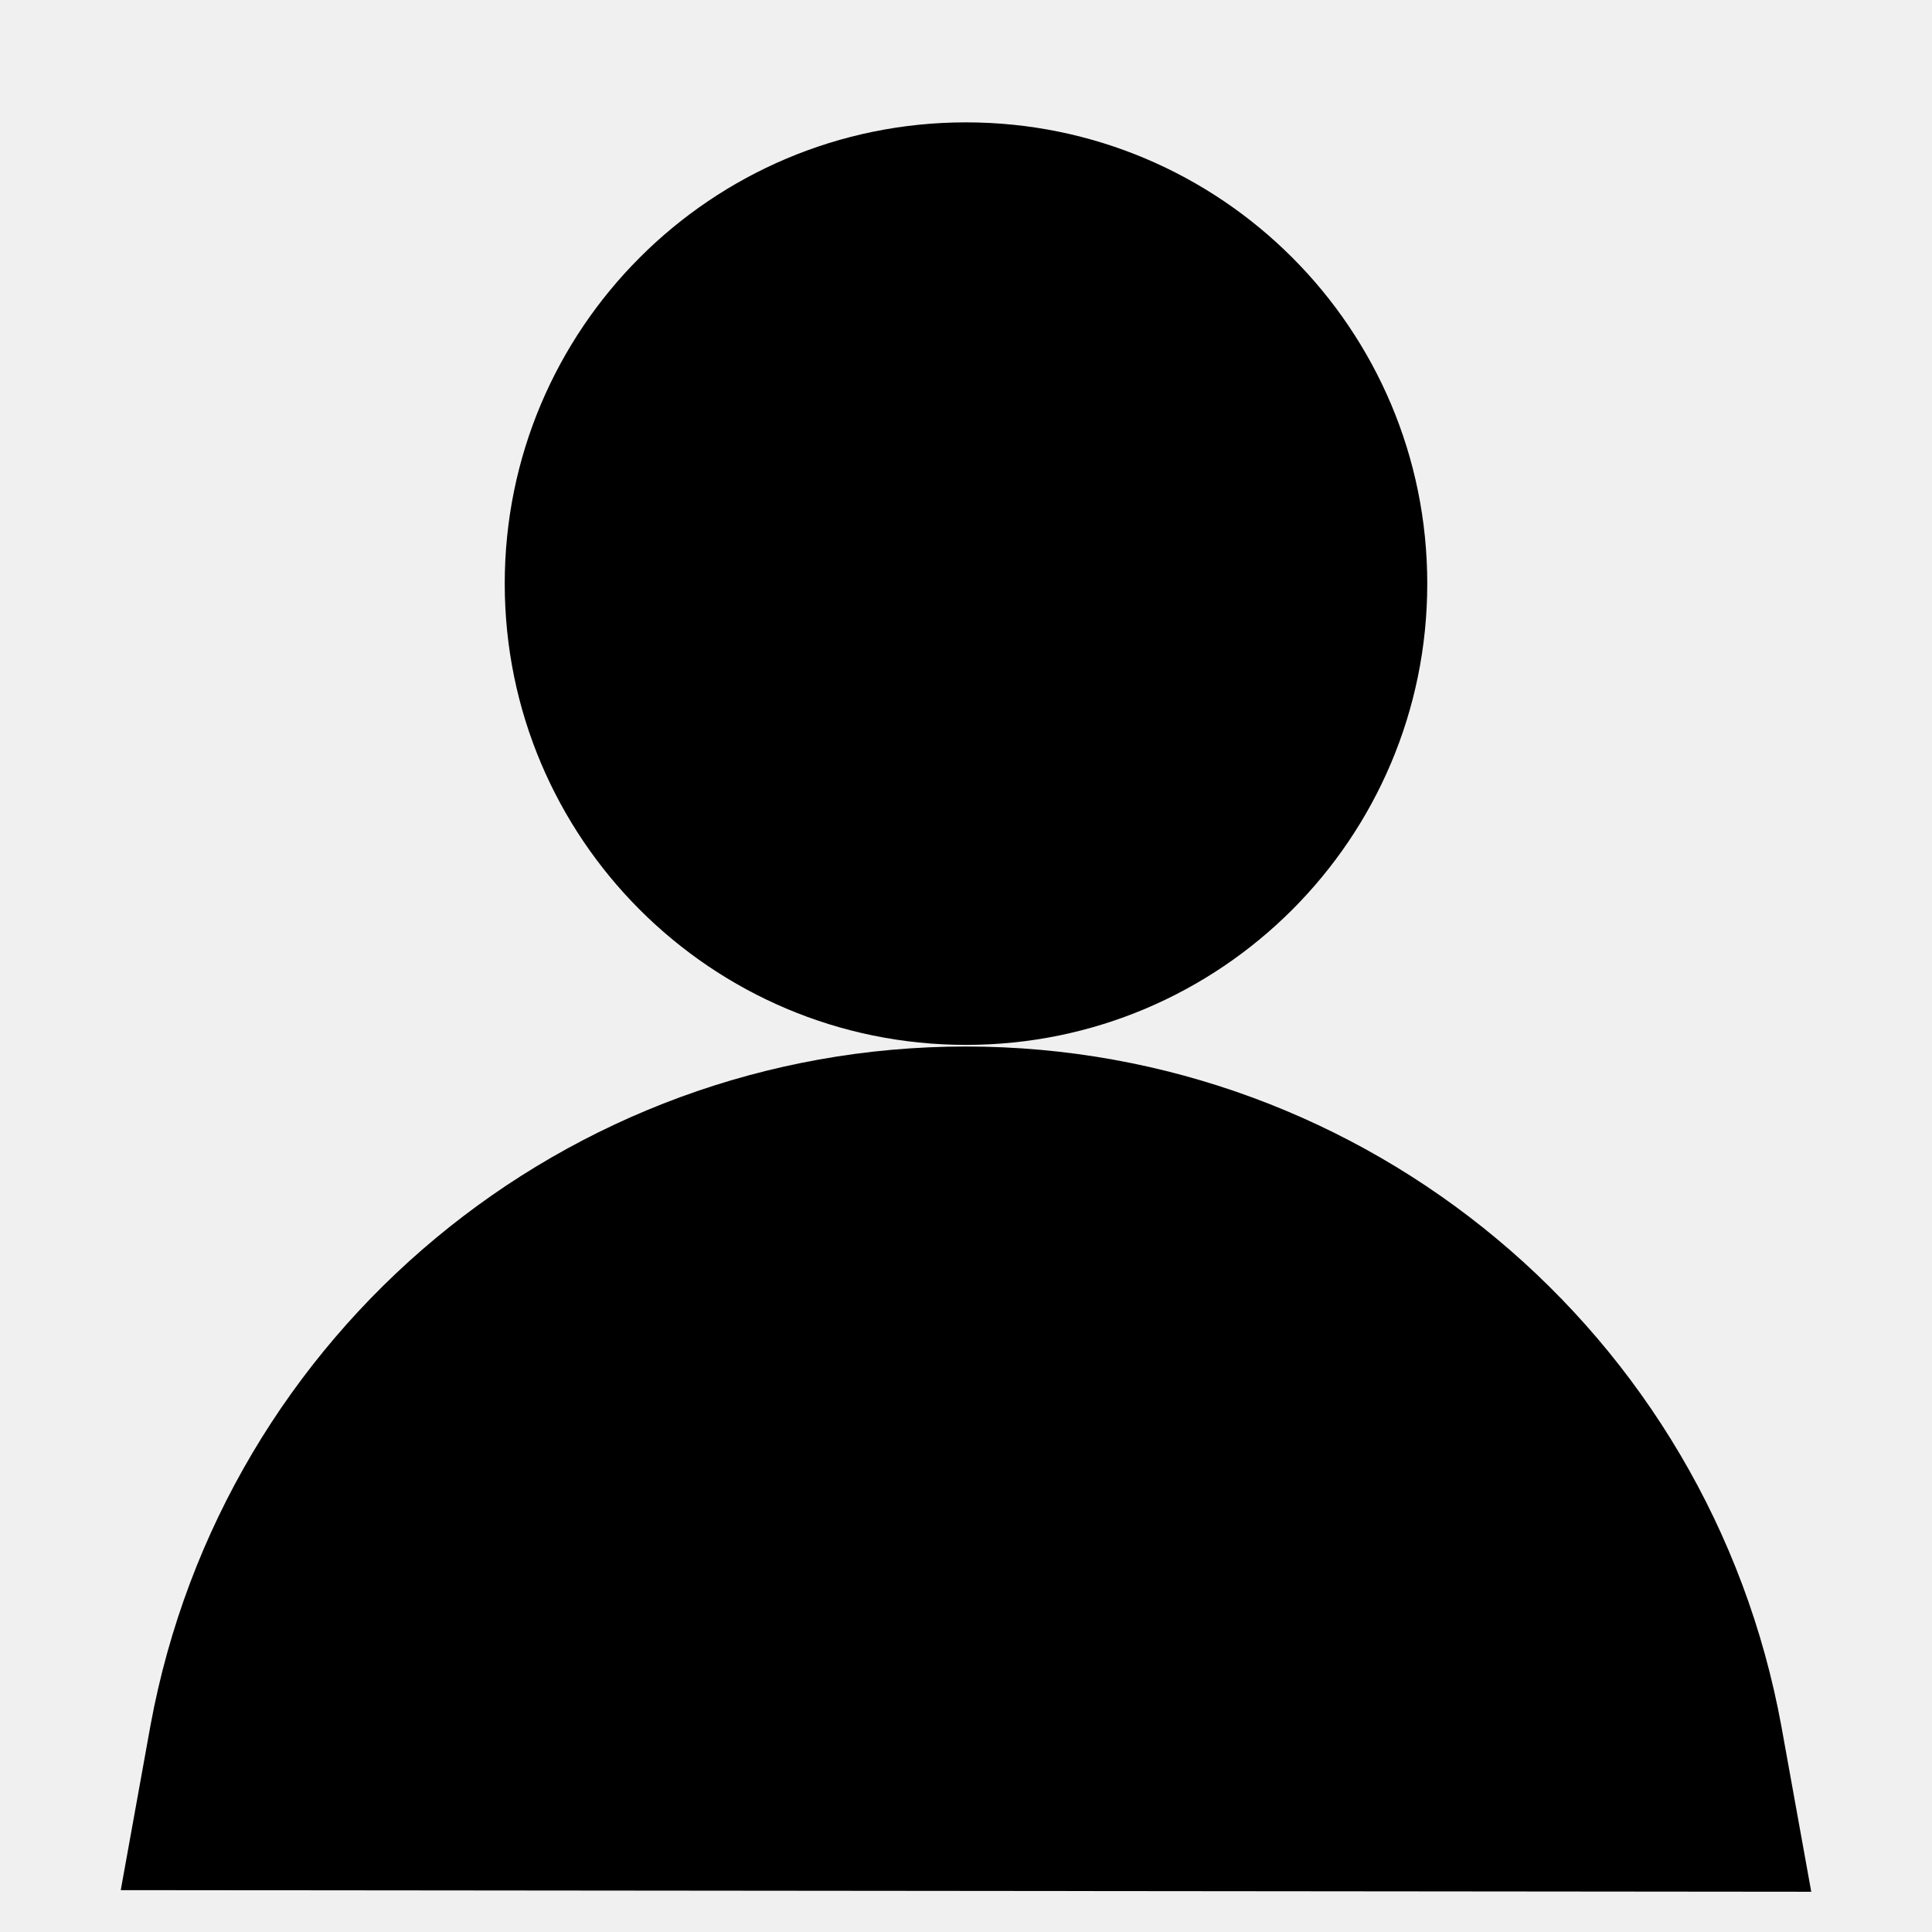
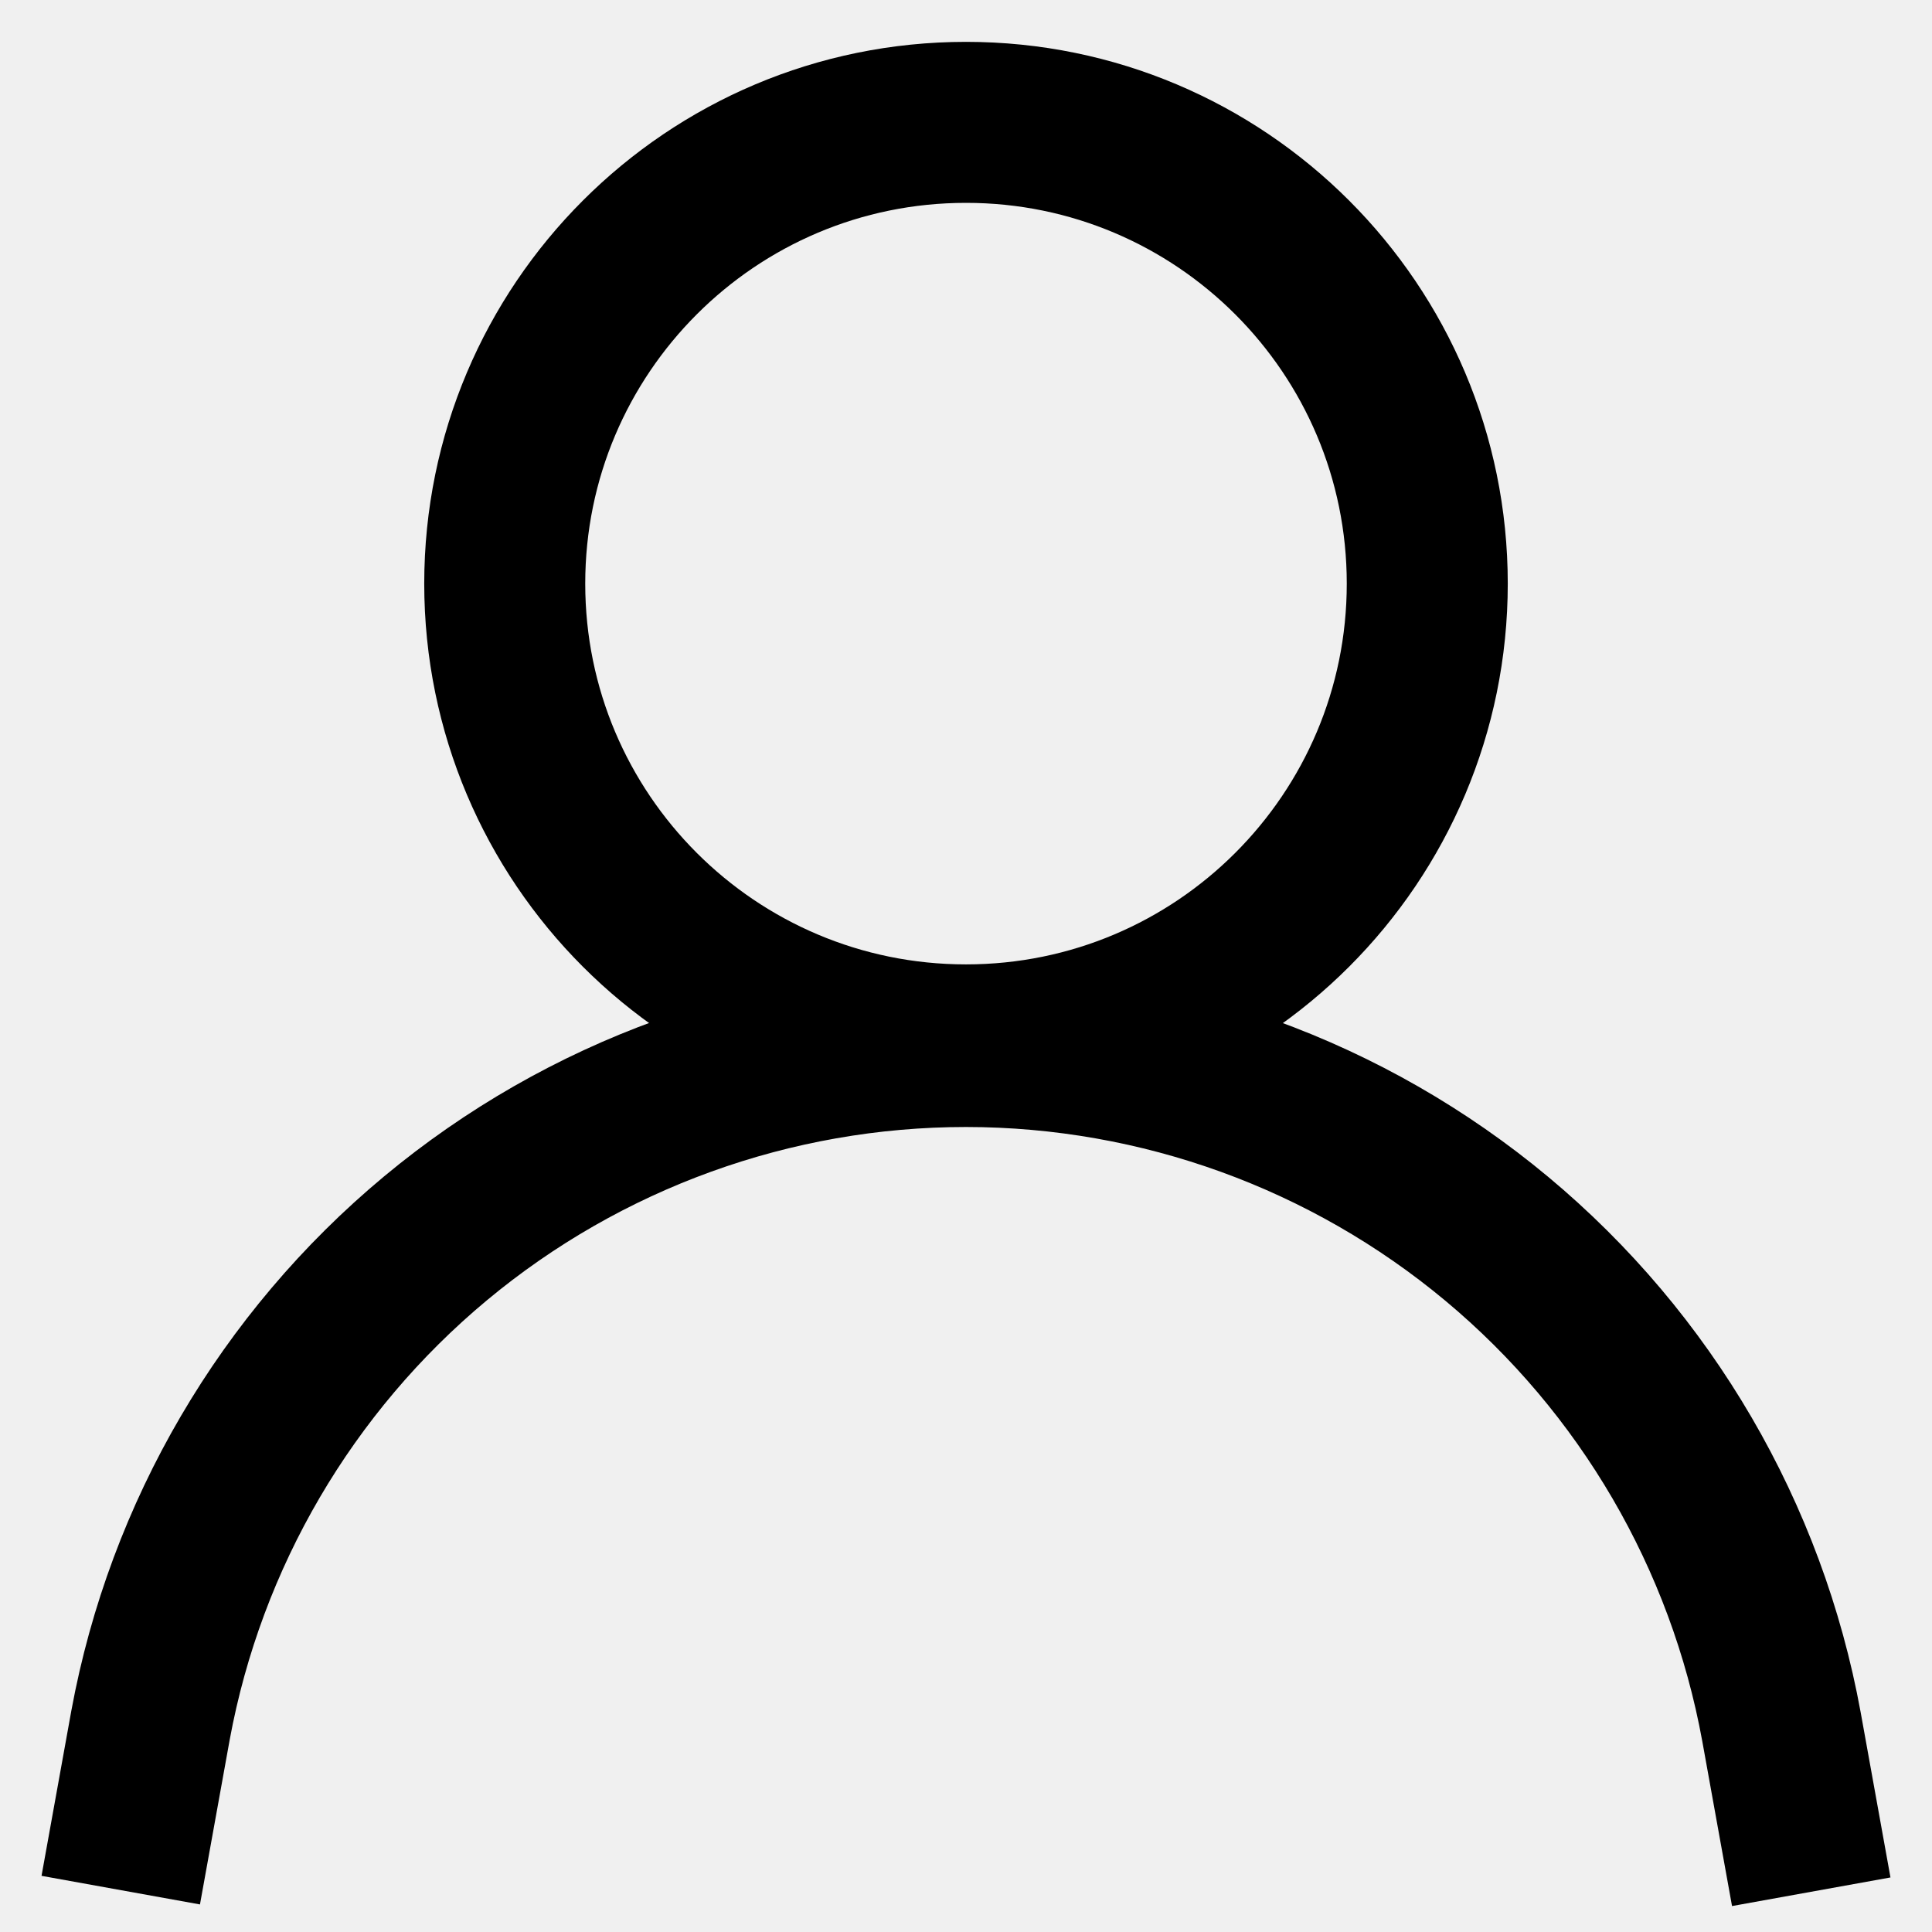
- <svg xmlns="http://www.w3.org/2000/svg" width="800px" height="800px" viewBox="0 0 24 24" id="Layer_1" data-name="Layer 1">
-   <circle cx="12" cy="7.25" r="5.73" />
-   <path d="M1.5,23.48l.37-2.05A10.3,10.3,0,0,1,12,13h0a10.3,10.3,0,0,1,10.13,8.45l.37,2.05" />
+ <svg xmlns="http://www.w3.org/2000/svg" width="24" height="24" viewBox="0 0 24 24" fill="none">
+   <g clip-path="url(#clip0_1_725)">
+     <path d="M12 12.98C15.165 12.98 17.73 10.415 17.73 7.25C17.73 4.085 15.165 1.52 12 1.52C8.835 1.52 6.27 4.085 6.27 7.25C6.27 10.415 8.835 12.98 12 12.98Z" stroke="black" stroke-width="2" />
+     <path d="M1.5 23.48L1.87 21.43C2.307 19.062 3.56 16.923 5.41 15.383C7.261 13.843 9.592 13 12 13C14.41 13.001 16.744 13.847 18.595 15.39C20.446 16.934 21.697 19.079 22.13 21.45L22.5 23.5" stroke="black" stroke-width="2" />
+   </g>
+   <defs>
+     <clipPath id="clip0_1_725">
+       <rect width="24" height="24" fill="white" />
+     </clipPath>
+   </defs>
</svg>
